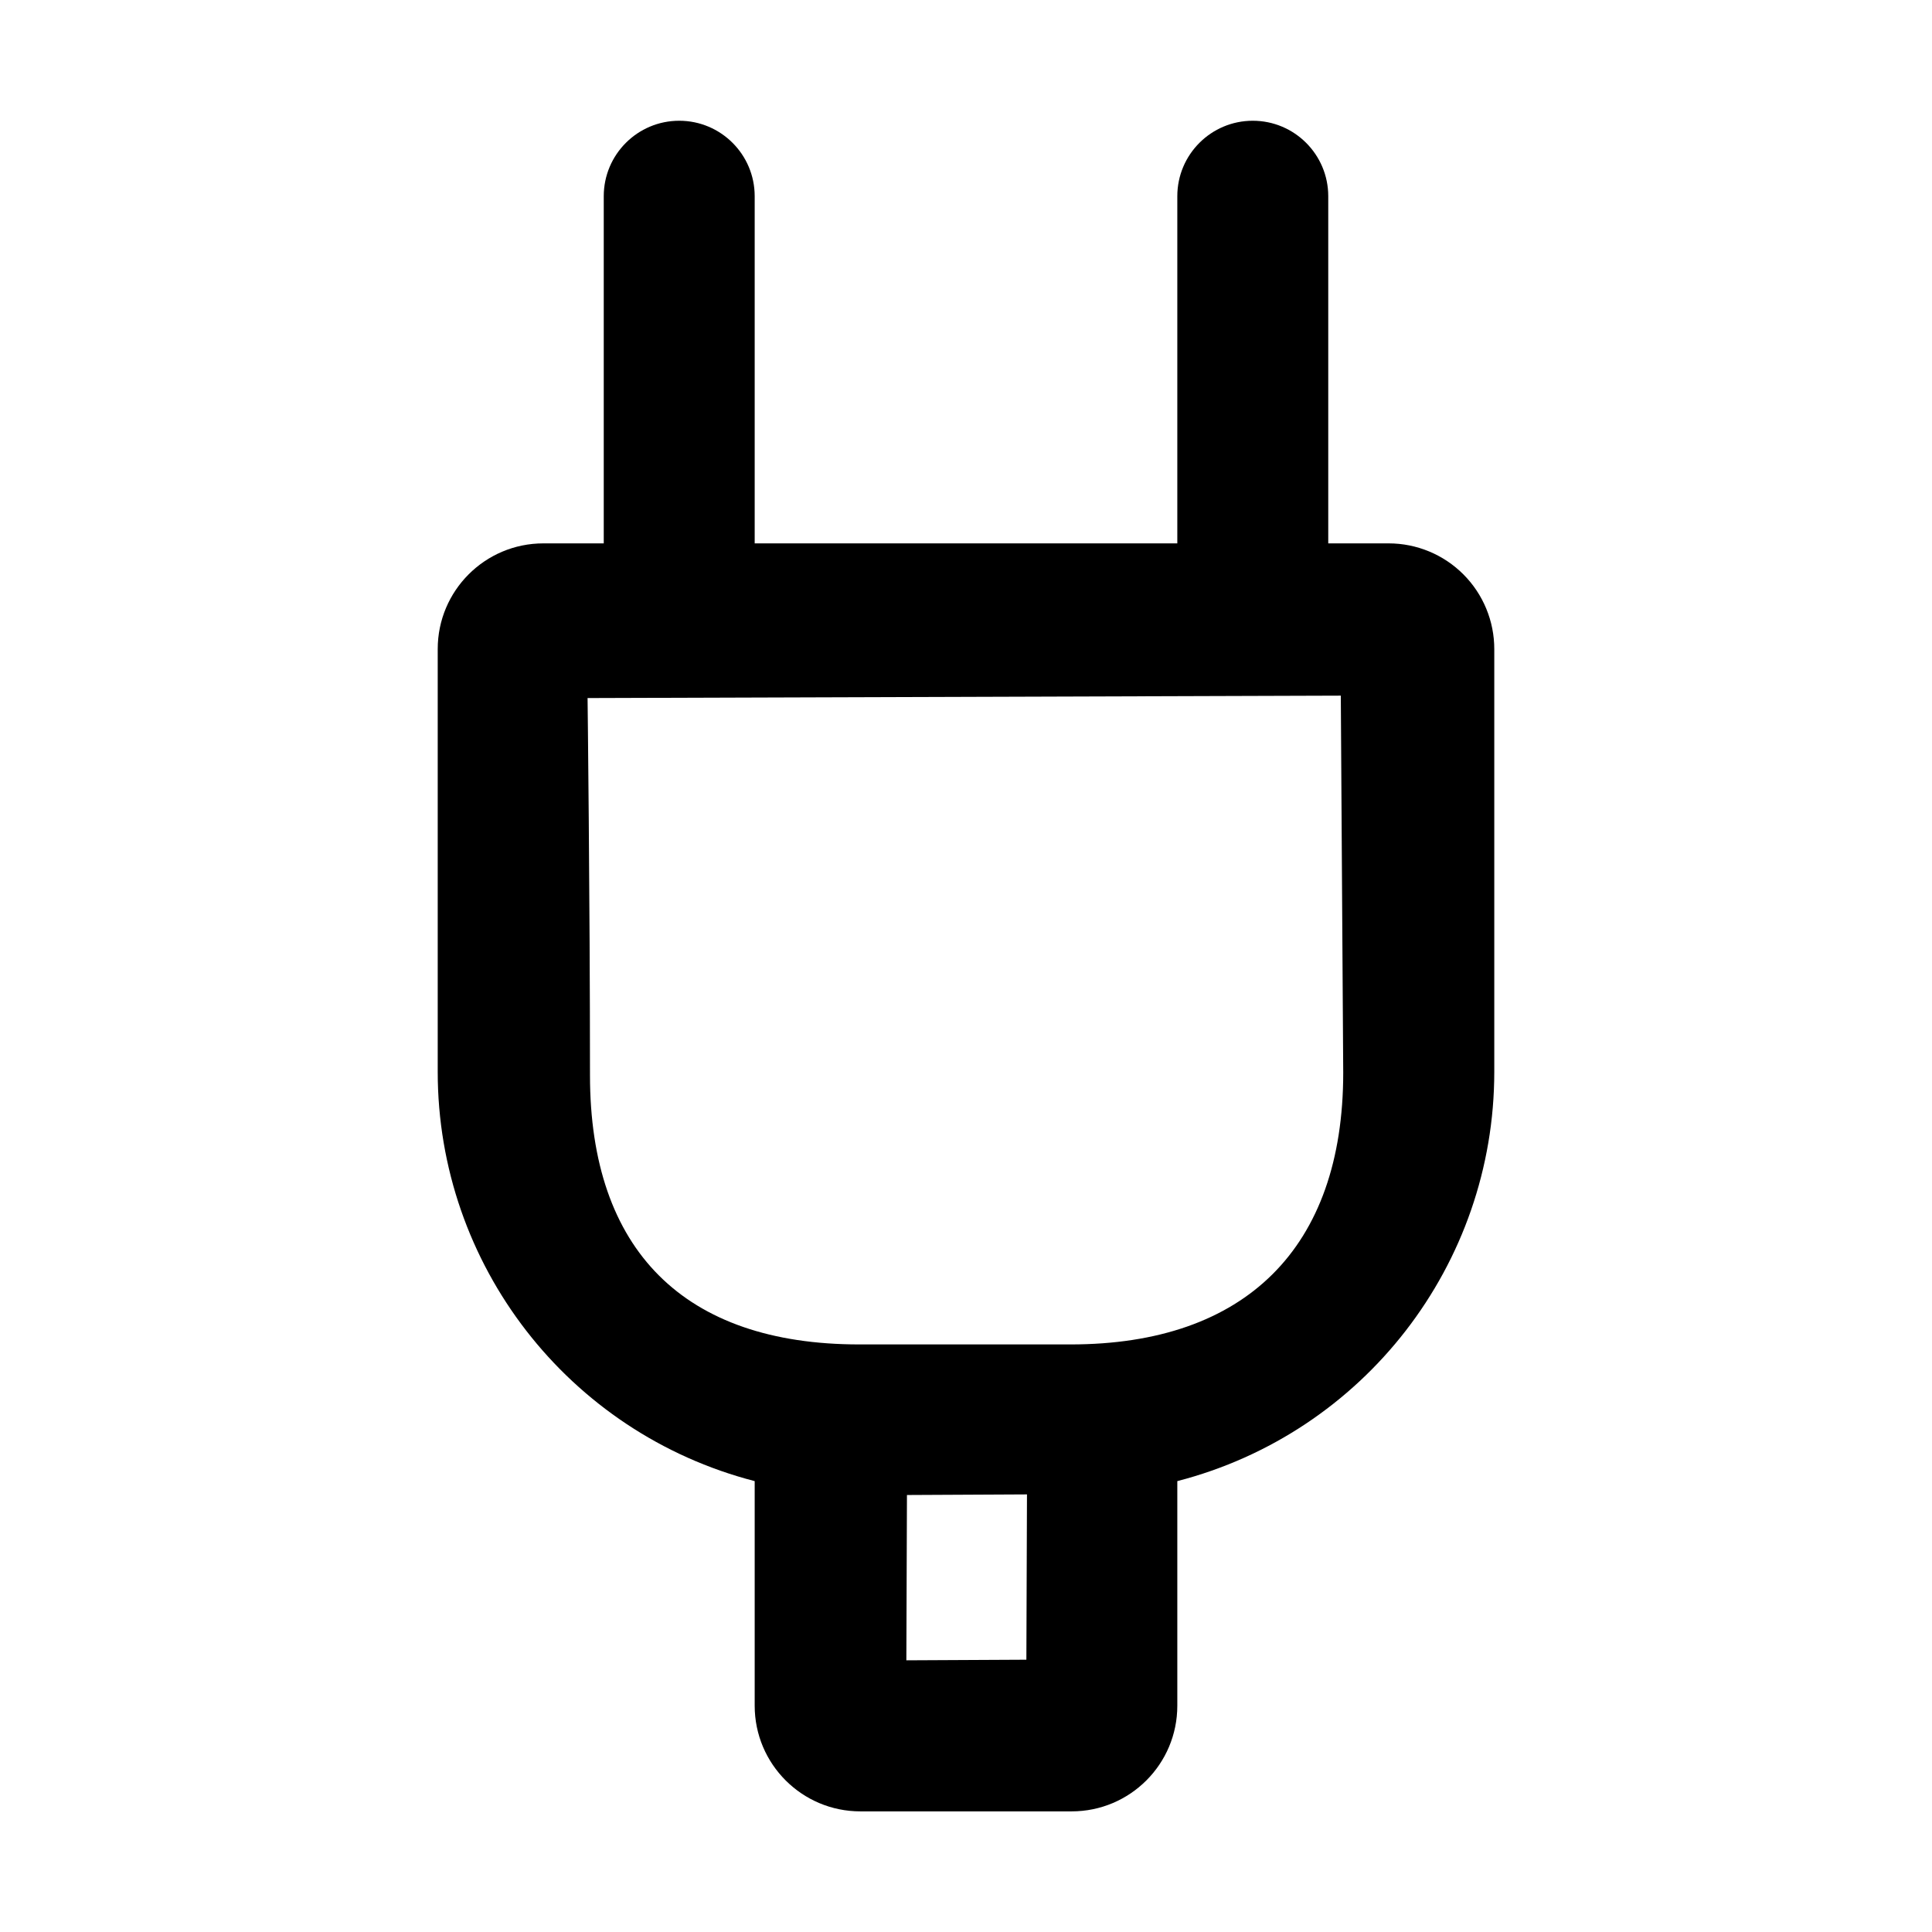
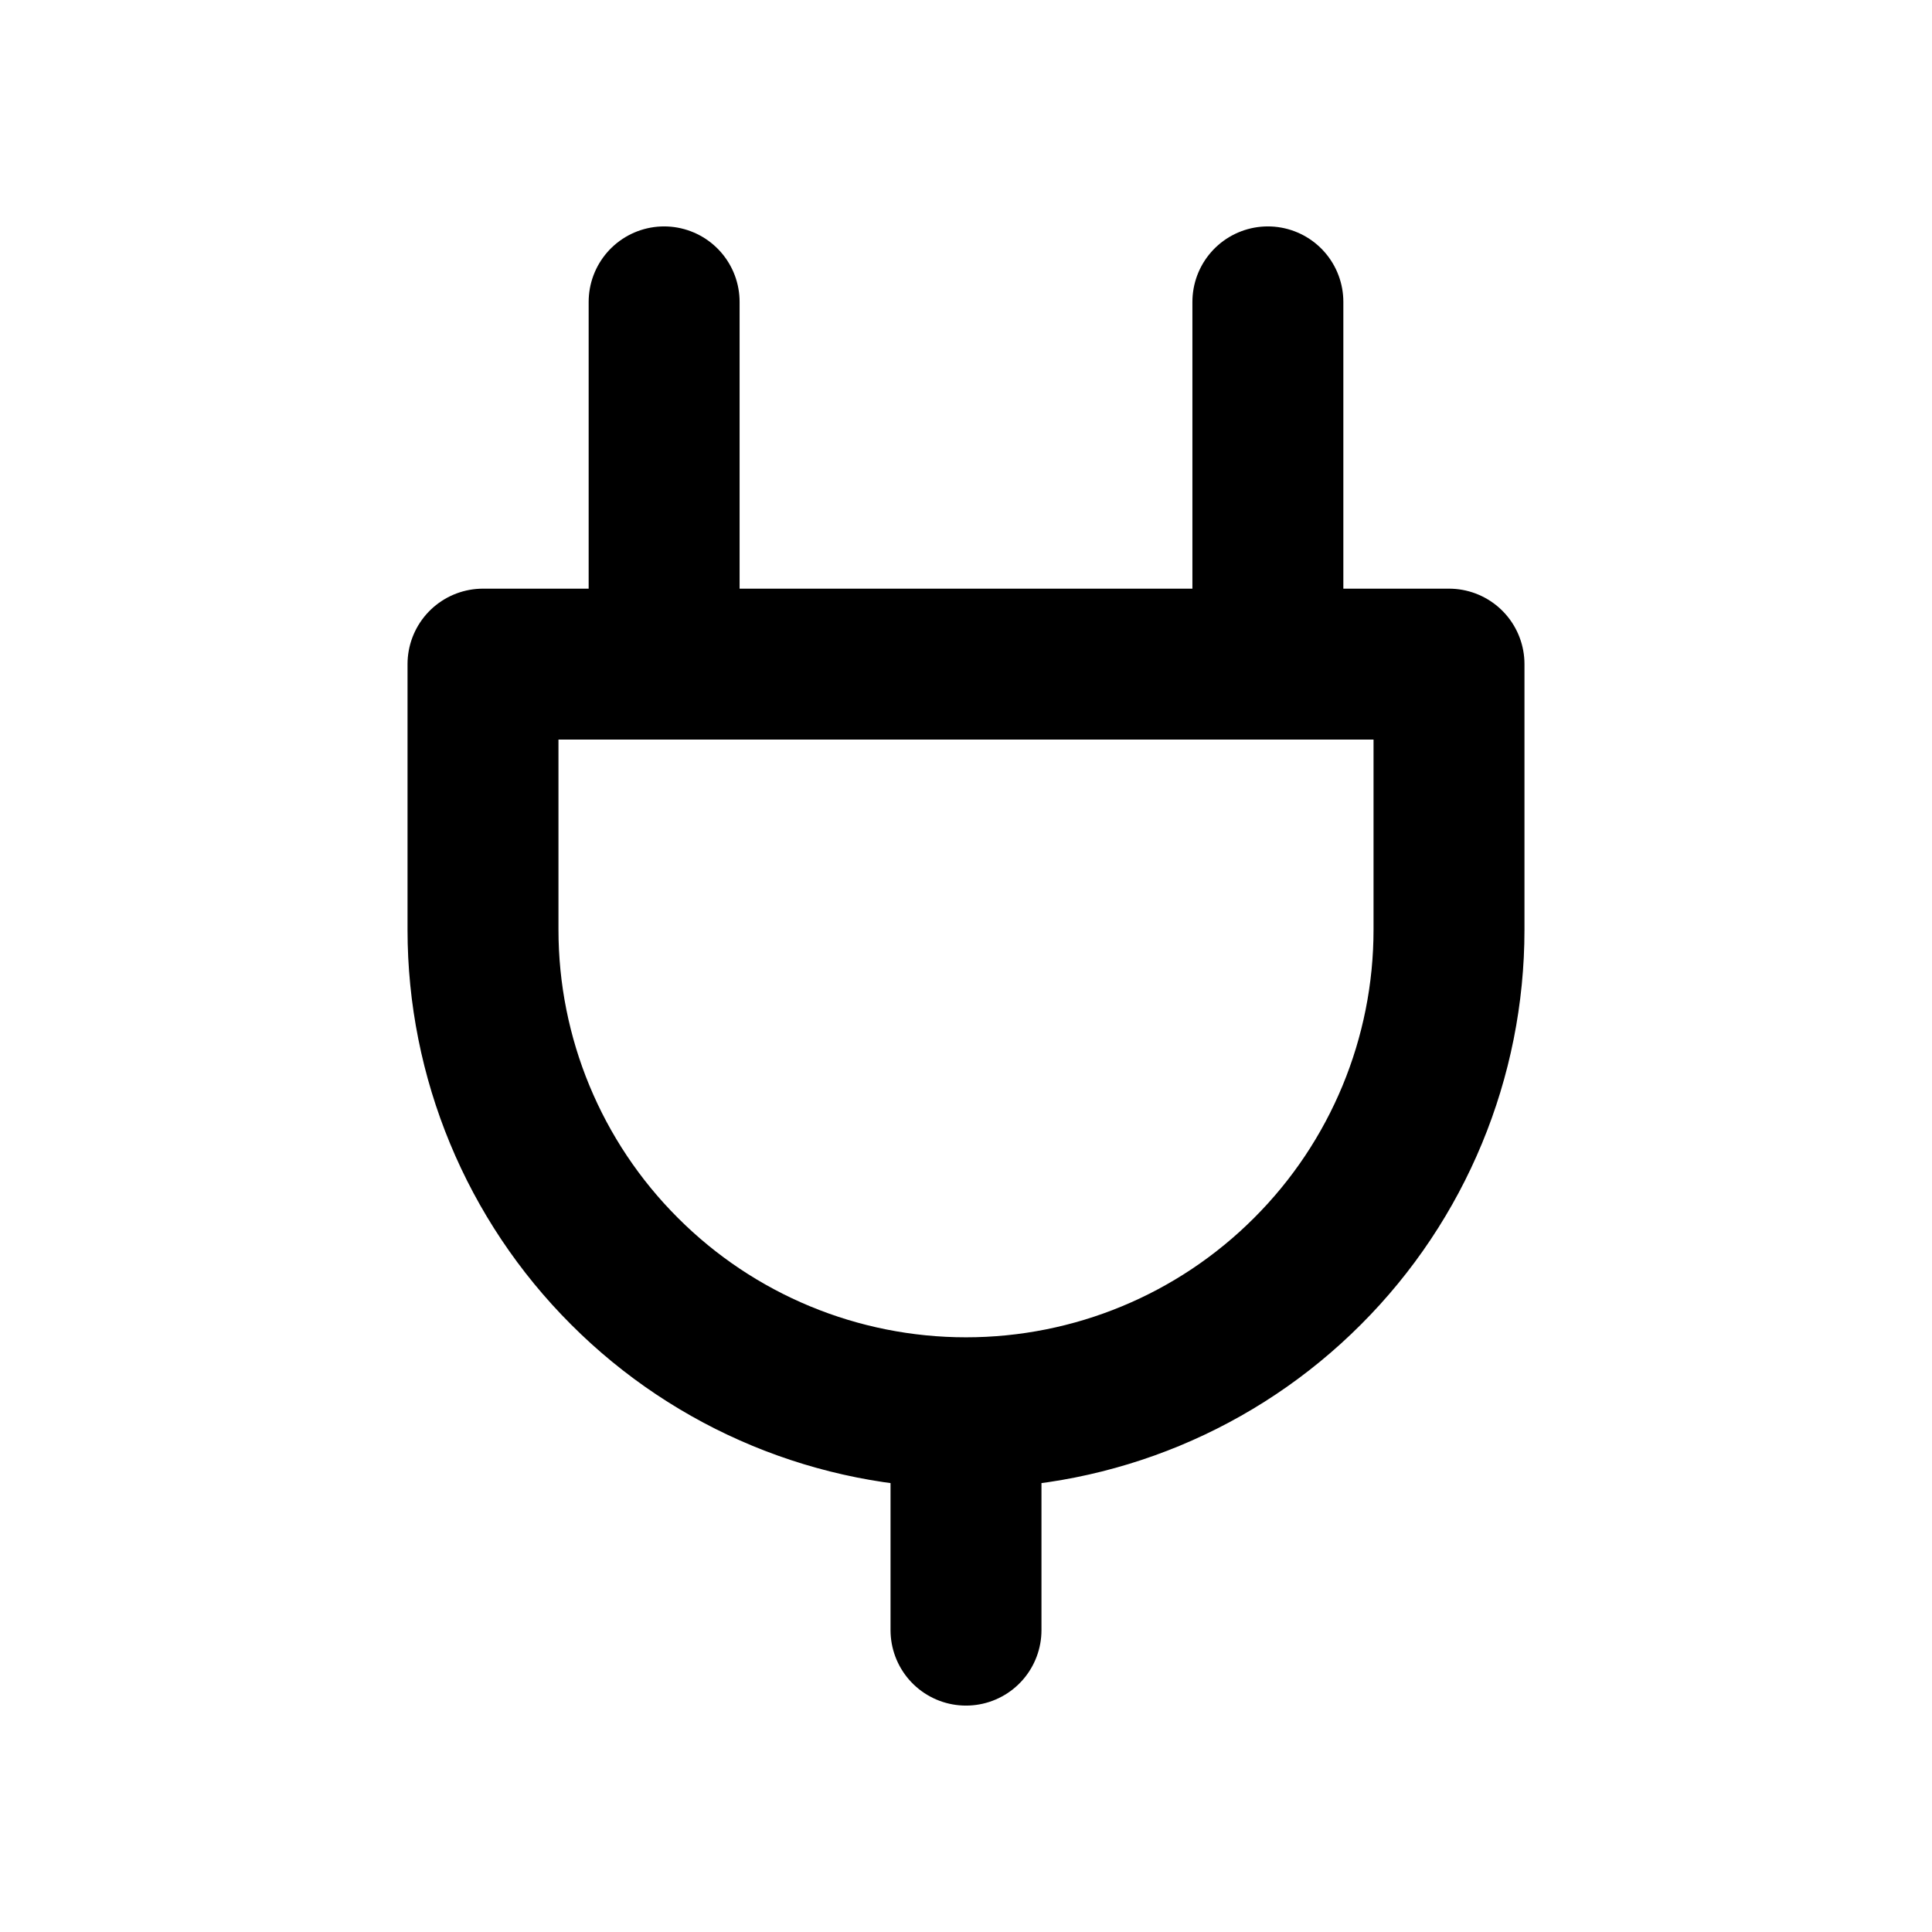
- <svg xmlns="http://www.w3.org/2000/svg" width="16" height="16" fill="currentColor" viewBox="0 0 16 16">
-   <path fill-rule="evenodd" d="M4.866 5.78s.02 1.675.02 3.125.78 2.229 2.23 2.229h1.75c1.449 0 2.258-.8 2.258-2.25l-.02-3.123-6.238.02ZM3.625 8.876a3.501 3.501 0 0 0 2.625 3.39v1.86c0 .483.392.875.875.875h1.75a.875.875 0 0 0 .875-.875v-1.86a3.501 3.501 0 0 0 2.625-3.39v-3.5A.875.875 0 0 0 11.5 4.5H11V1.625a.625.625 0 1 0-1.25 0V4.5h-3.5V1.625a.625.625 0 1 0-1.25 0V4.5h-.5a.875.875 0 0 0-.875.875v3.5Zm3.886 3.505.994-.005-.005 1.369-.994.005.005-1.369Z" clip-rule="evenodd" />
+ <svg xmlns="http://www.w3.org/2000/svg" width="16" height="16" fill="none" viewBox="0 0 16 16">
+   <path d="M5.5 2.5V5.5M5.5 5.5H4V7.7C4 8.761 4.421 9.778 5.172 10.528C5.922 11.279 6.939 11.7 8 11.7M5.5 5.5H10.5M10.5 2.5V5.5M10.5 5.5H12V7.7C12 8.761 11.579 9.778 10.828 10.528C10.078 11.279 9.061 11.7 8 11.7M8 11.7V13.5" stroke-width="1.25" stroke-linecap="round" stroke-linejoin="round" stroke="currentColor" />
</svg>
